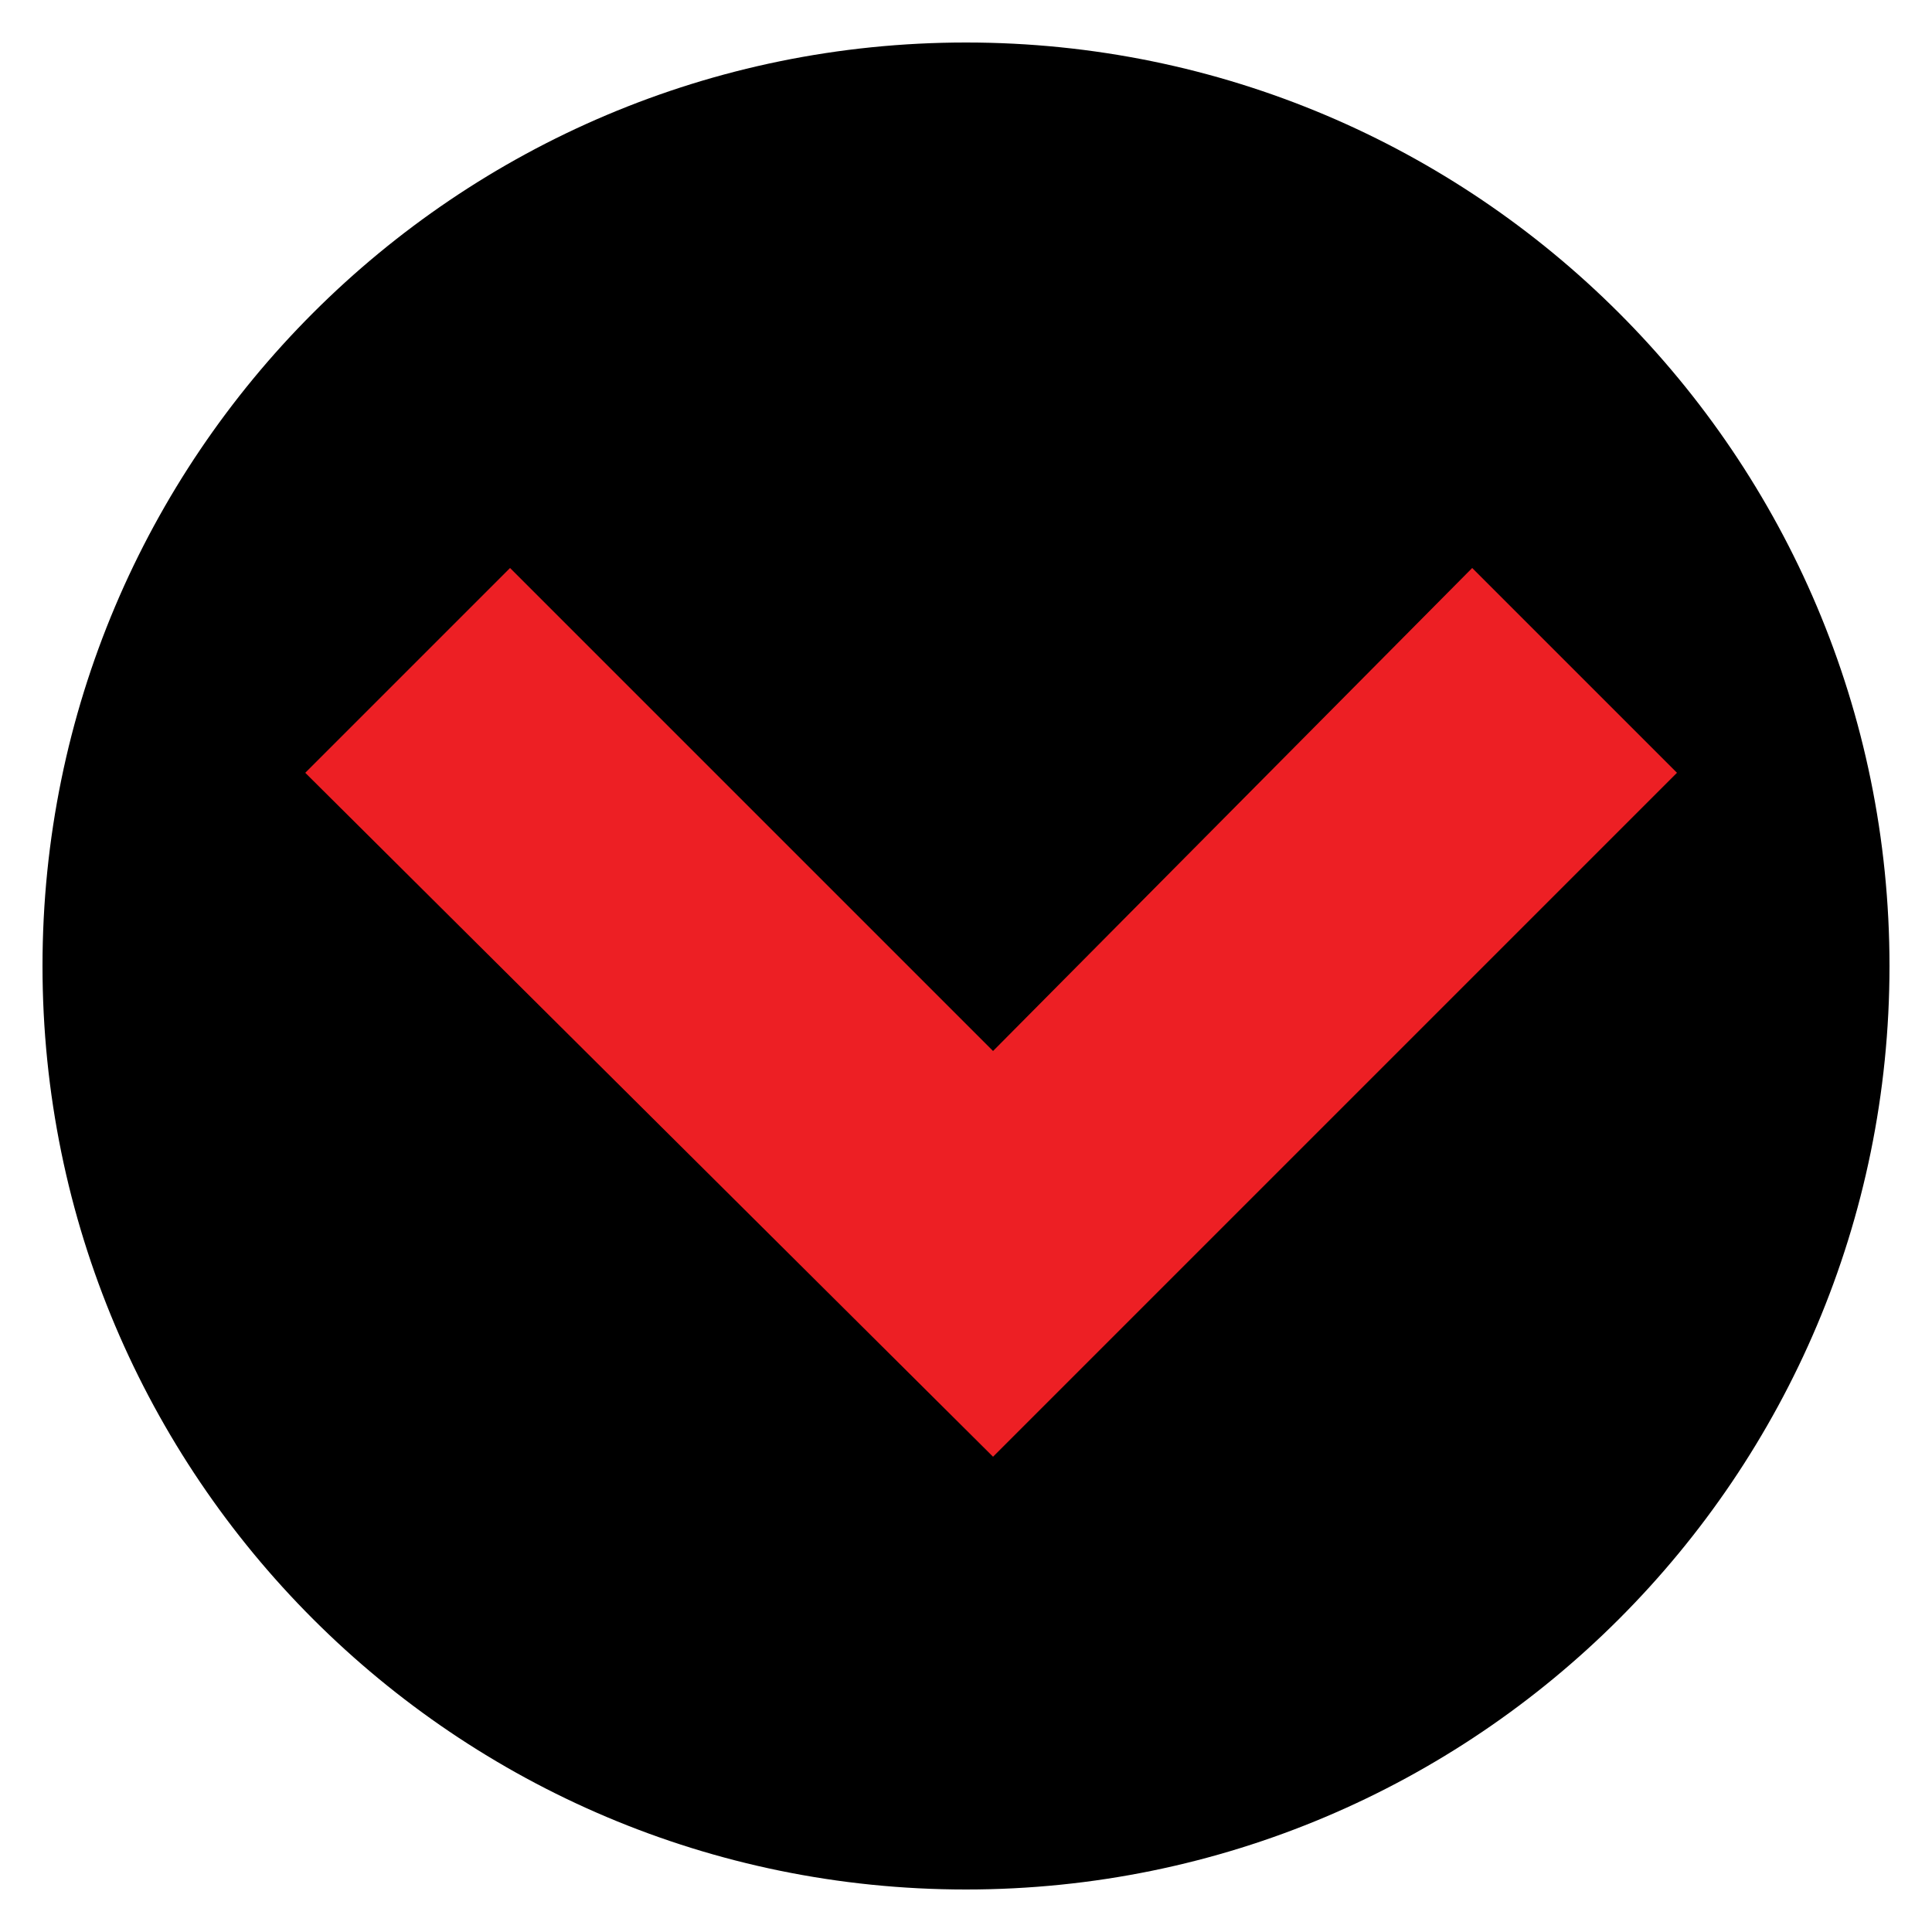
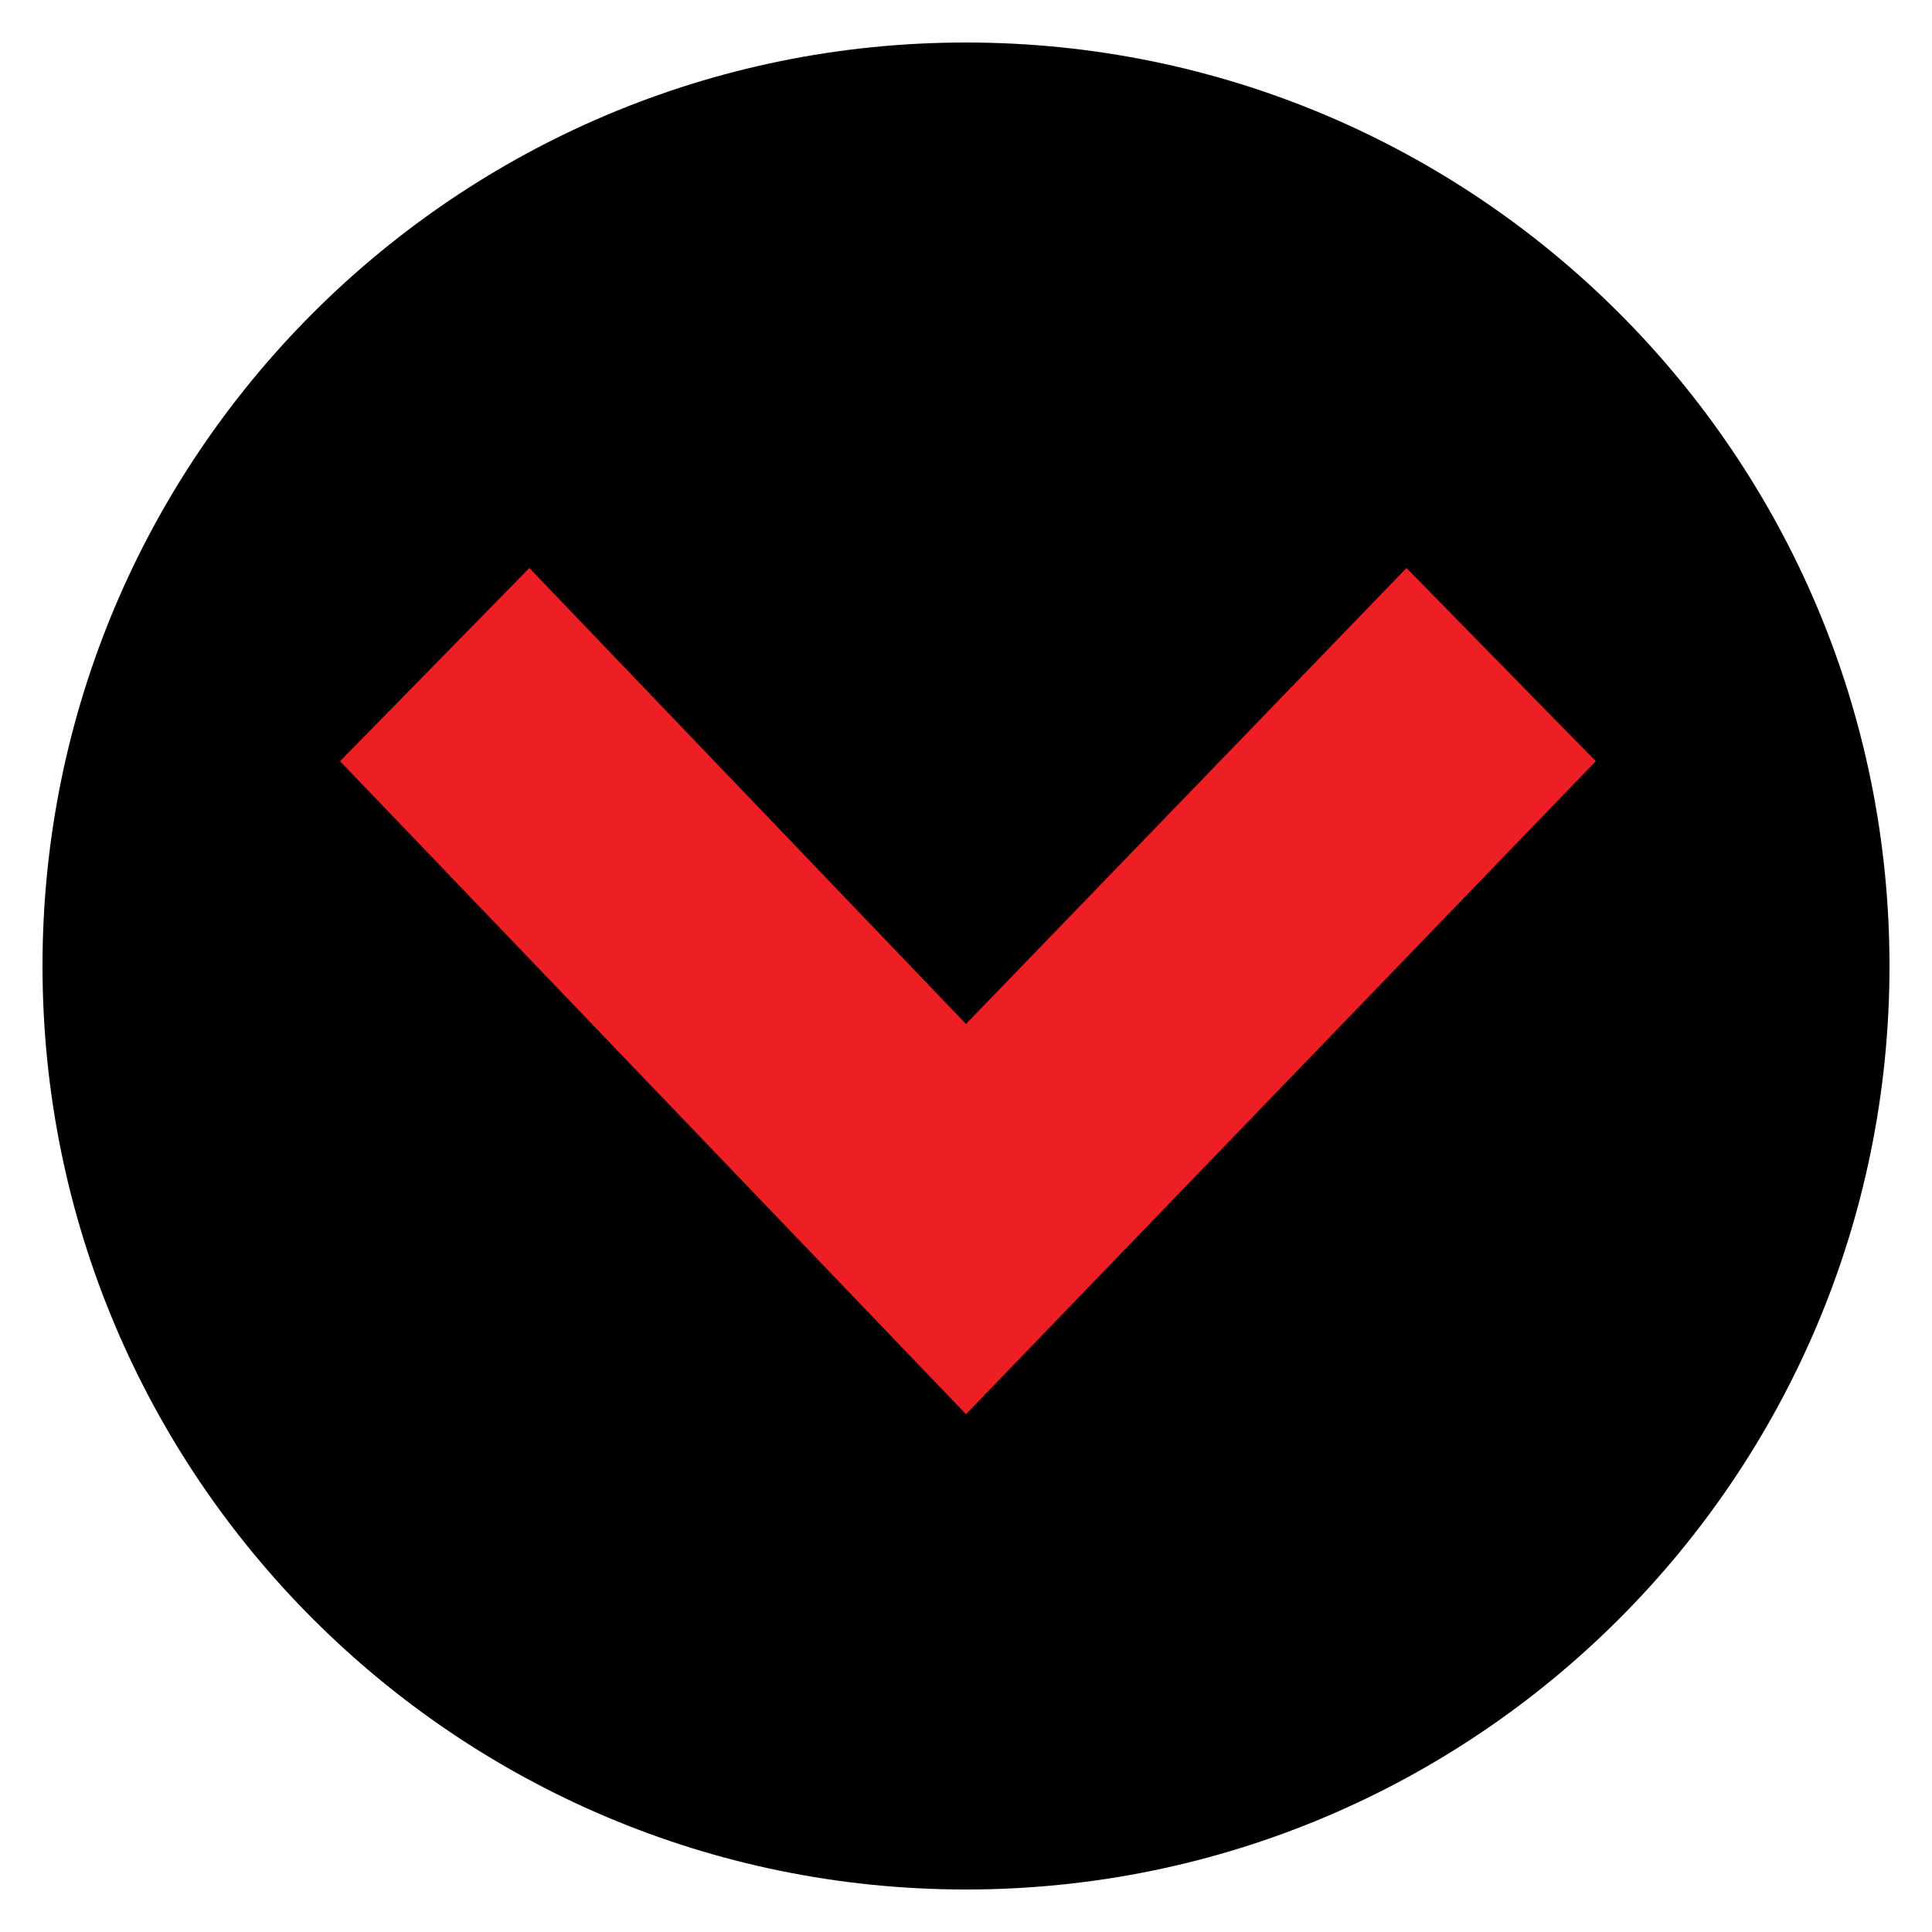
<svg xmlns="http://www.w3.org/2000/svg" version="1.1" x="0px" y="0px" viewBox="0 0 50 50" style="enable-background:new 0 0 50 50;" xml:space="preserve">
  <style type="text/css">
	.st0{fill:#ED1F24;}
</style>
  <g id="Fill">
    <circle cx="25" cy="25" r="23.9" />
  </g>
  <g id="Arrow">
-     <polygon class="st0" points="25.7,27.2 13.2,14.7 7.9,20 25.7,37.7 43.4,20 38.1,14.7  " />
+     <polygon class="st0" points="25,26.5 13.7,14.7 8.8,19.7 25,36.6 41.3,19.7 36.4,14.7  " />
  </g>
</svg>
